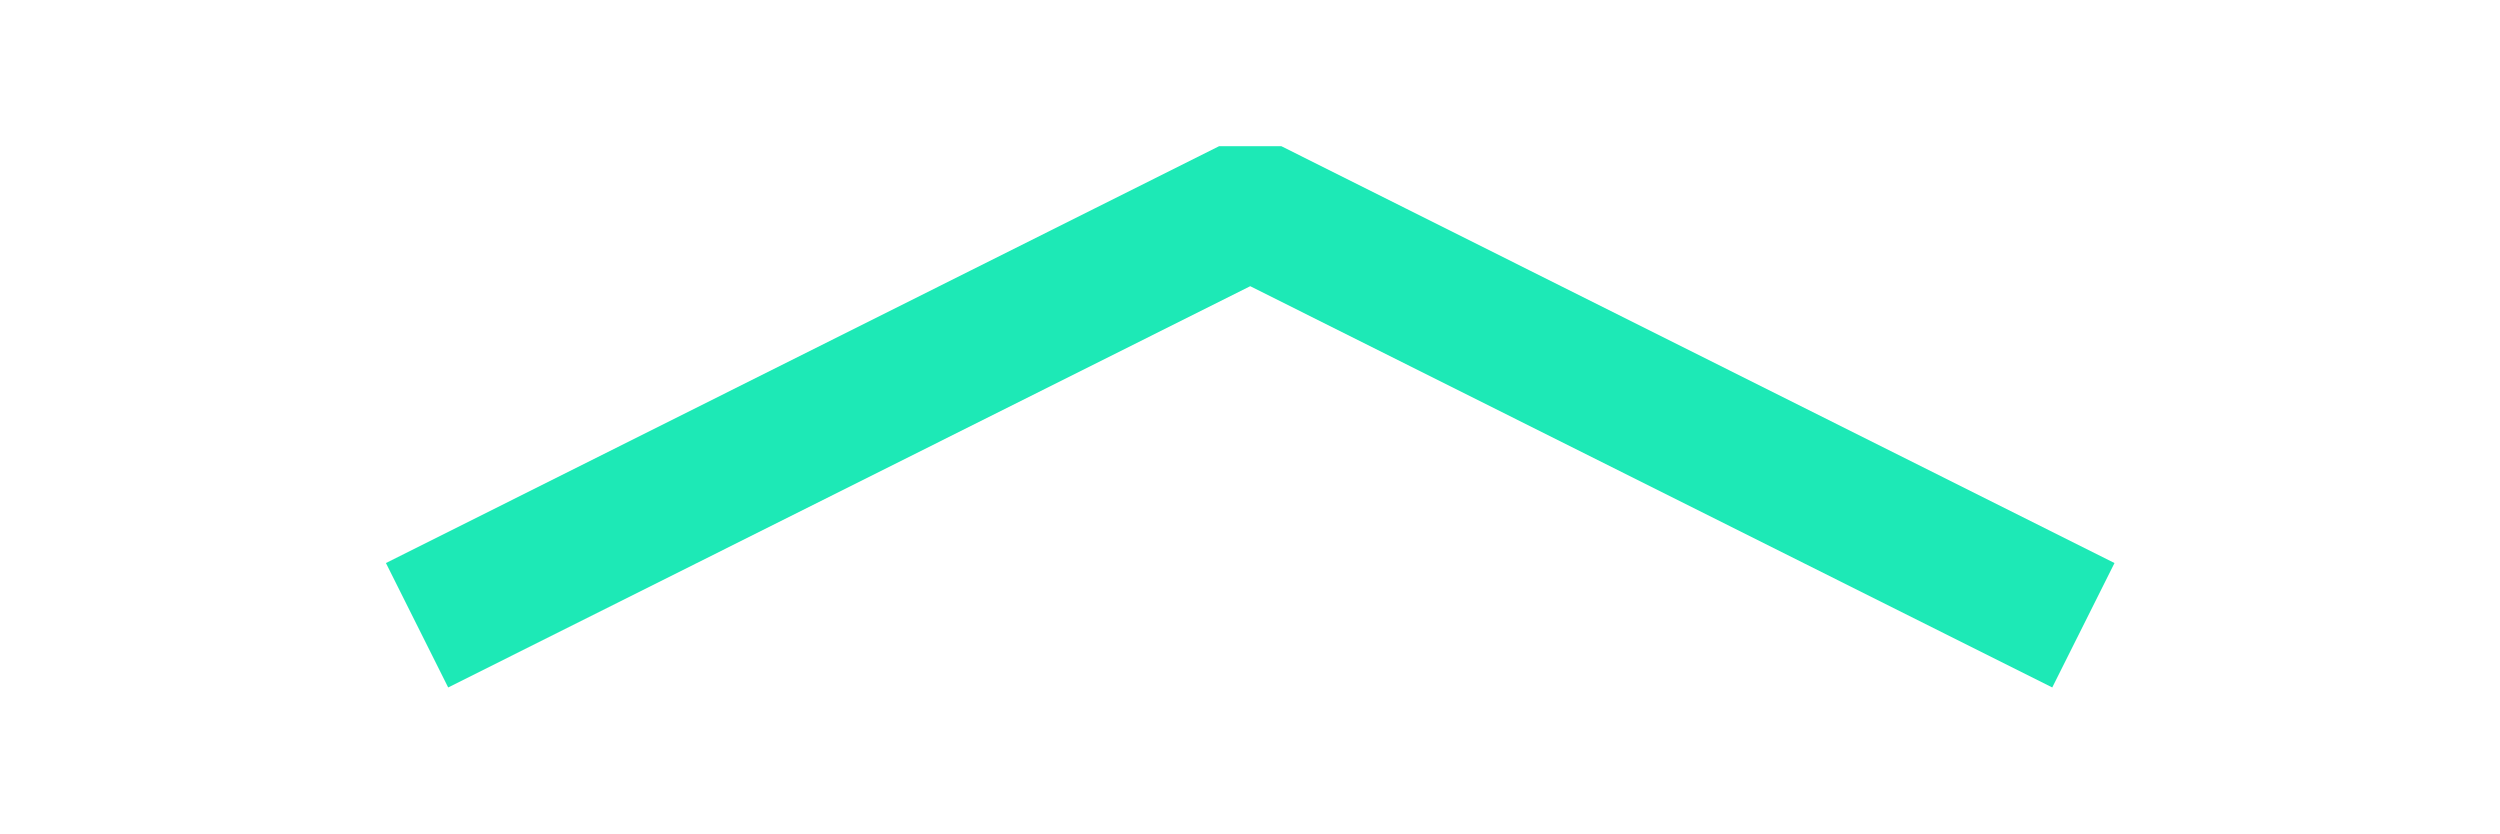
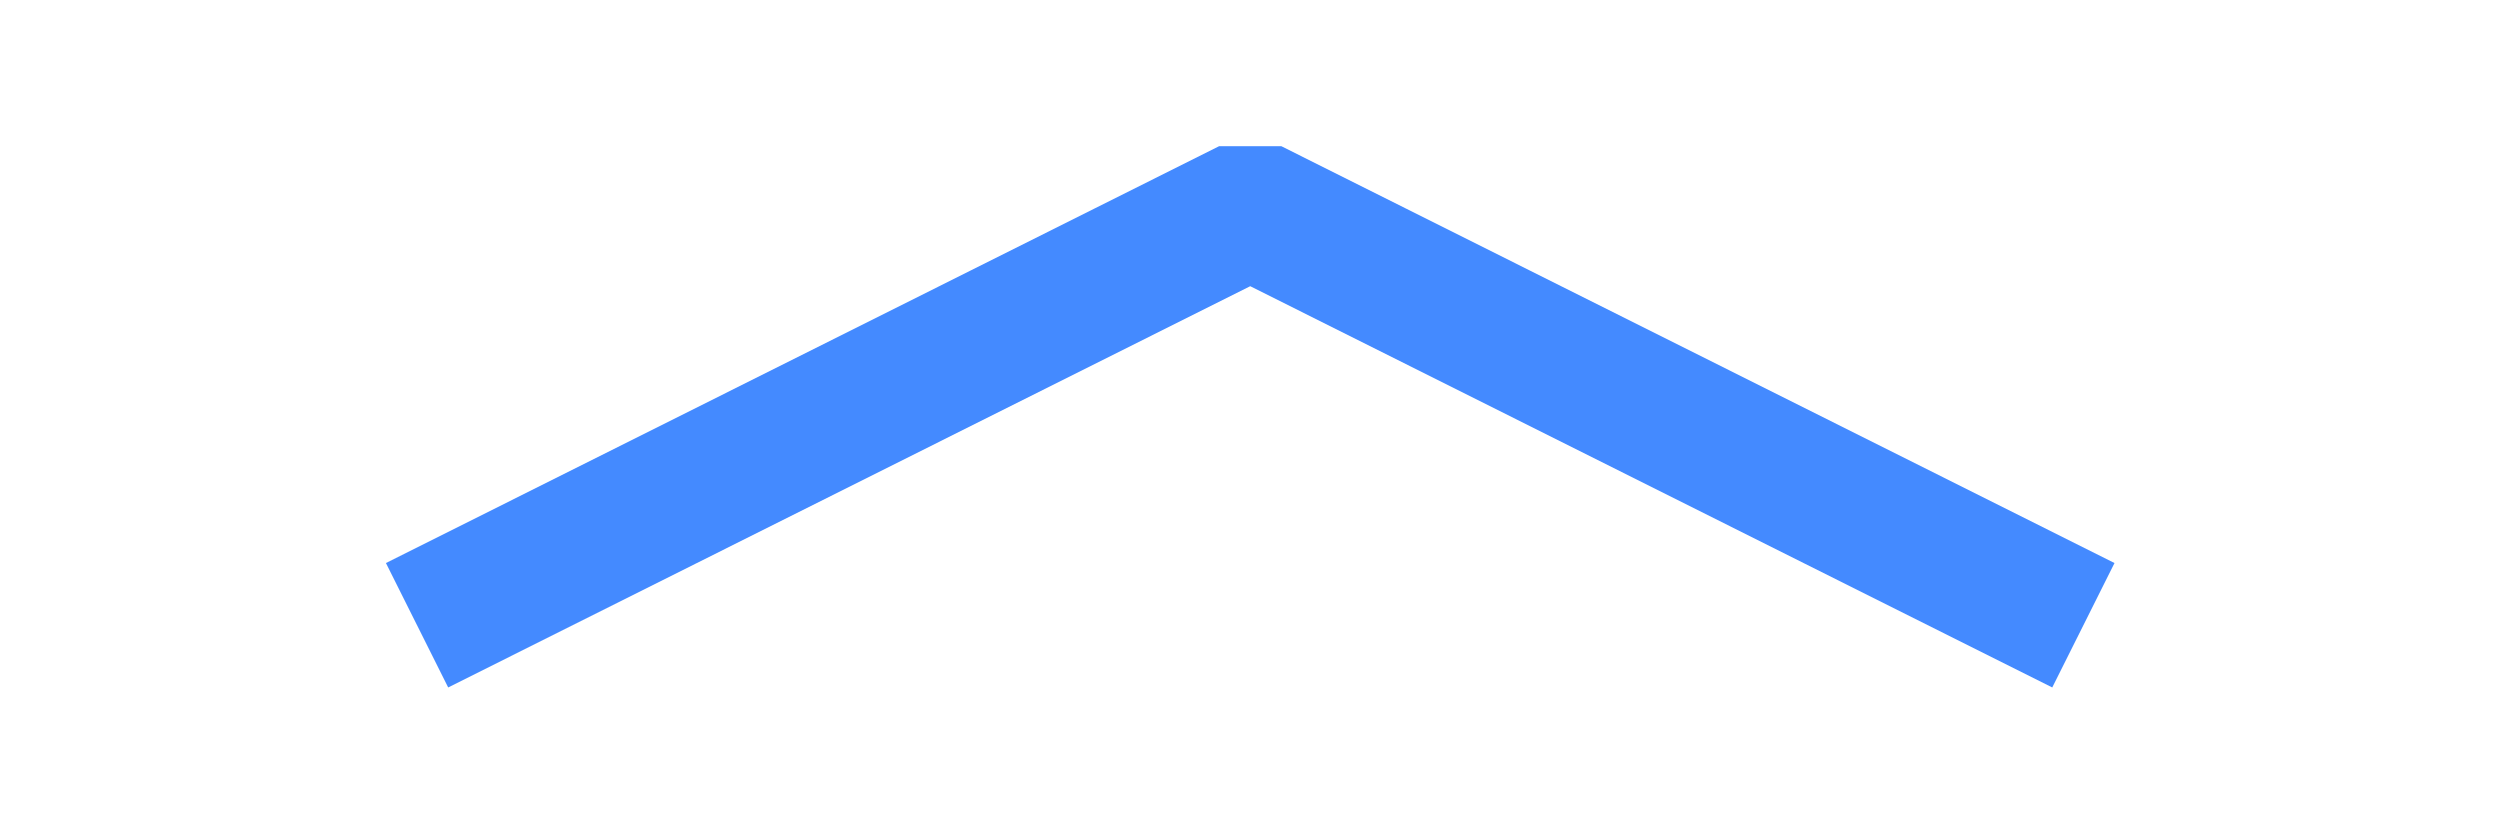
<svg xmlns="http://www.w3.org/2000/svg" width="18" height="6" viewBox="0 0 4.762 1.587" version="1.1" id="svg8">
  <defs id="defs2" />
  <g id="layer1" transform="translate(-0.2645833,-294.3542)">
    <path style="opacity:1;fill:#ffc107;fill-opacity:1;stroke:none;stroke-width:0.386;stroke-miterlimit:4;stroke-dasharray:none;stroke-opacity:1" d="m 50.206,401.677 c 110.217,0.713 55.109,0.356 0,0 z" id="rect997" />
-     <path style="fill:none;stroke:#1de9b6;stroke-width:0.265;stroke-linecap:butt;stroke-linejoin:bevel;stroke-miterlimit:4;stroke-dasharray:none;stroke-opacity:1" d="m 4.233,295.545 -1.587,-0.794 -1.587,0.794" id="path827" />
+     <path style="fill:none;stroke:#448aff;stroke-width:0.265;stroke-linecap:butt;stroke-linejoin:bevel;stroke-miterlimit:4;stroke-dasharray:none;stroke-opacity:1" d="m 4.233,295.545 -1.587,-0.794 -1.587,0.794" id="path827" />
  </g>
</svg>
